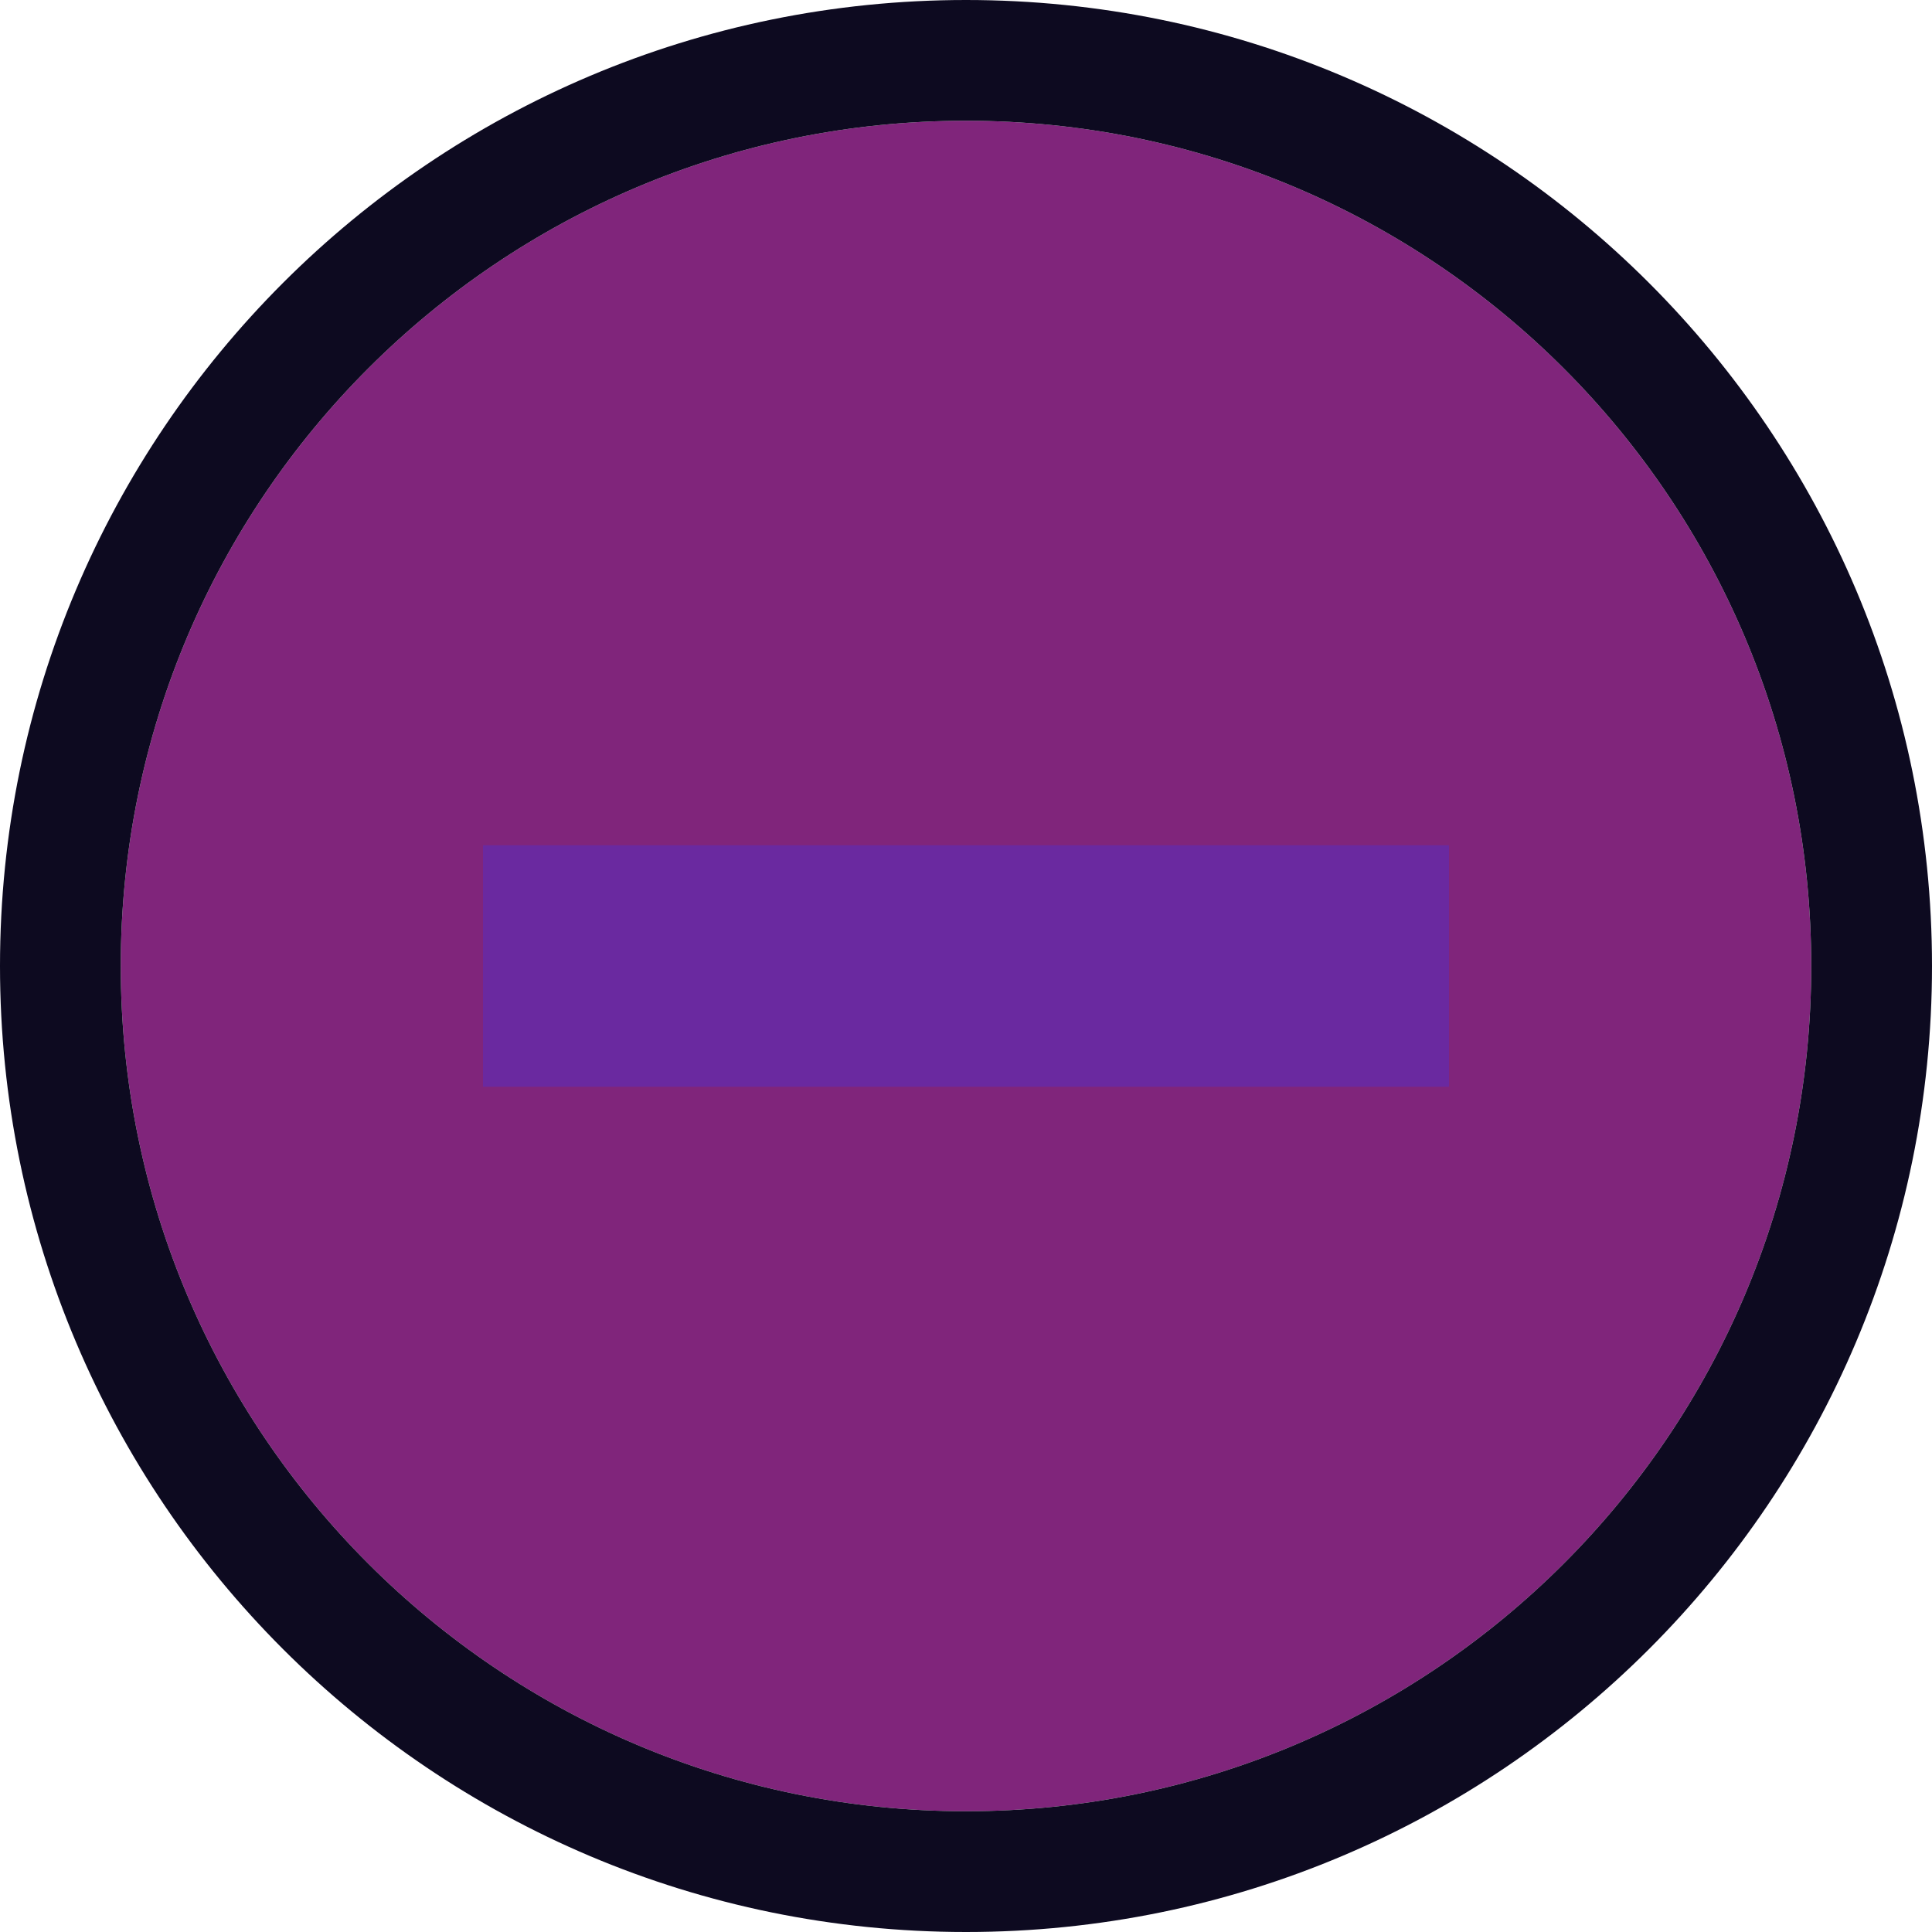
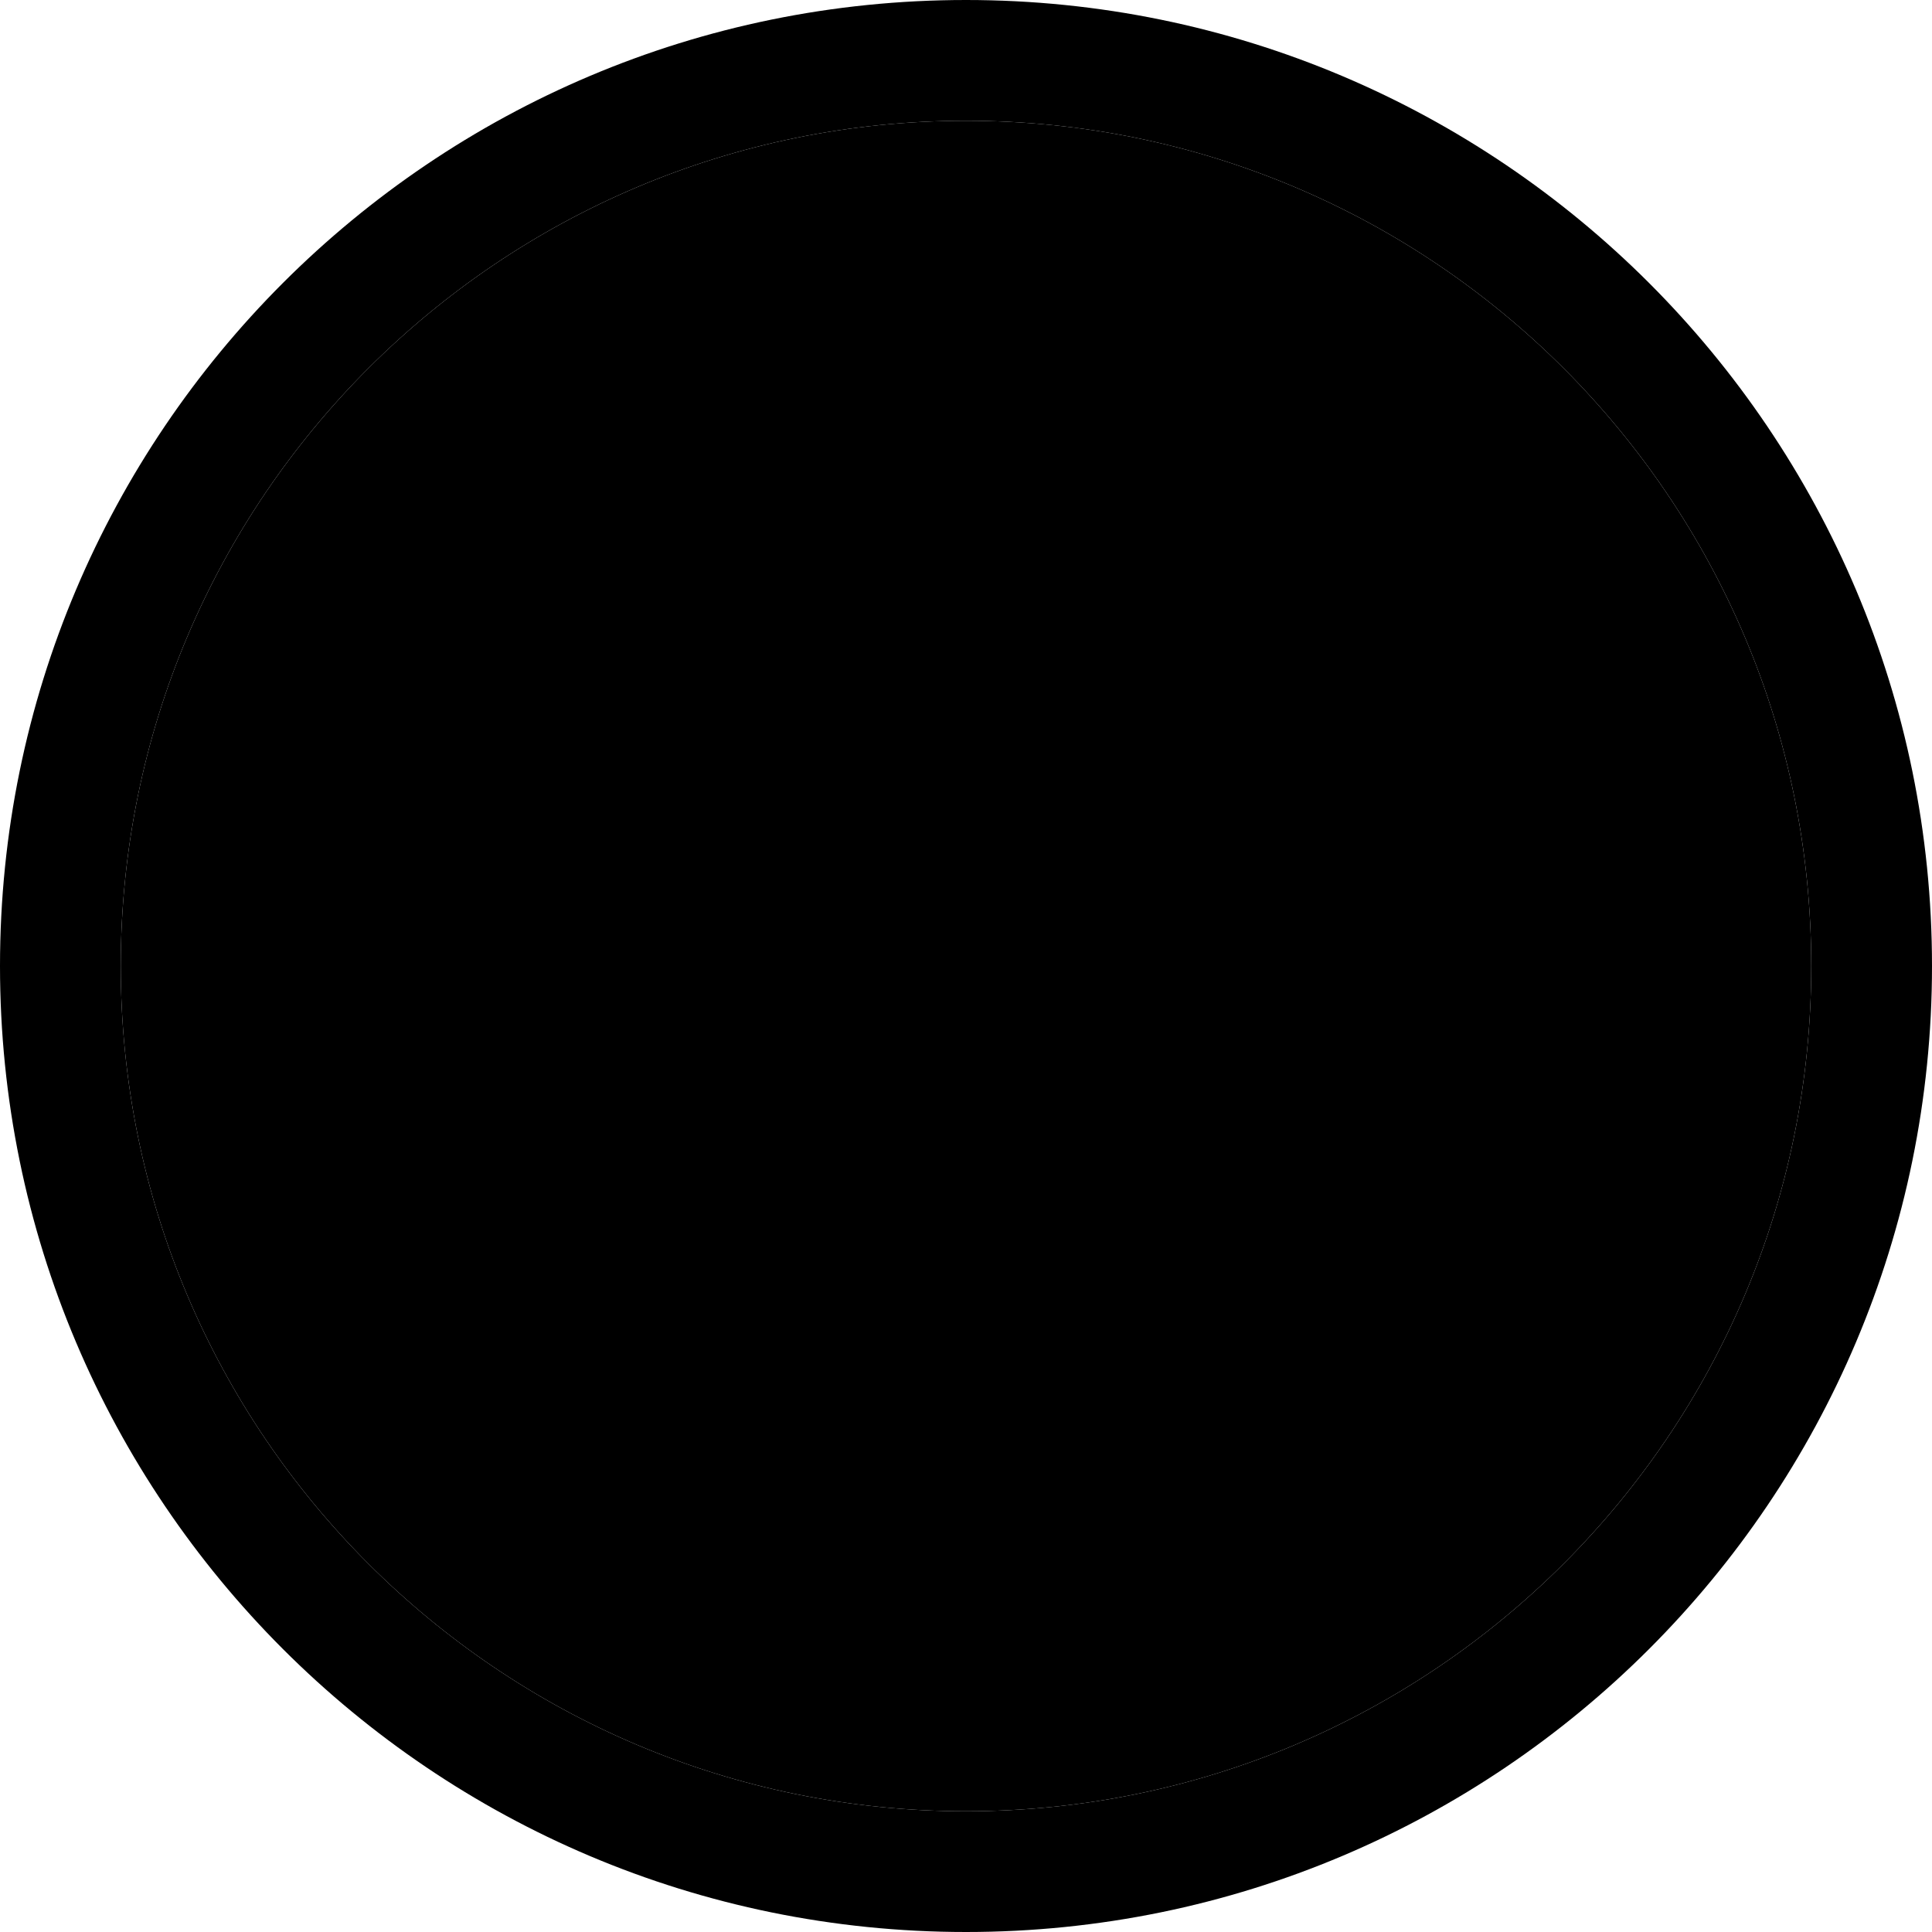
<svg xmlns="http://www.w3.org/2000/svg" viewBox="0 0 16 16">
  <g transform="translate(0 -1036.362)">
-     <path style="fill:#80257b" d="m 15,8 c 0,3.866 -3.134,7 -7,7 C 4.134,15 1,11.866 1,8 1,4.134 4.134,1 8,1 c 3.866,0 7,3.134 7,7 z" transform="translate(0 1036.362)" />
-     <path style="fill:#0d0a20" d="M 8 0 C 3.582 8.8817842e-16 -3.006854e-17 3.582 0 8 C 0 12.418 3.582 16 8 16 C 12.418 16 16 12.418 16 8 C 16 3.582 12.418 -1.8064254e-15 8 0 z M 8 1 C 11.866 1 15 4.134 15 8 C 15 11.866 11.866 15 8 15 C 4.134 15 1 11.866 1 8 C 1 4.134 4.134 1 8 1 z " transform="translate(0 1036.362)" />
-     <rect width="8" x="4" y="7" height="2" style="fill:#6a29a0" transform="translate(0 1036.362)" />
+     <path style="fill:#999999999999" d="m 15,8 c 0,3.866 -3.134,7 -7,7 C 4.134,15 1,11.866 1,8 1,4.134 4.134,1 8,1 c 3.866,0 7,3.134 7,7 z" transform="translate(0 1036.362)" />
+     <path style="fill:#111111111111" d="M 8 0 C 3.582 8.8817842e-16 -3.006854e-17 3.582 0 8 C 0 12.418 3.582 16 8 16 C 12.418 16 16 12.418 16 8 C 16 3.582 12.418 -1.8064254e-15 8 0 z M 8 1 C 11.866 1 15 4.134 15 8 C 15 11.866 11.866 15 8 15 C 4.134 15 1 11.866 1 8 C 1 4.134 4.134 1 8 1 z " transform="translate(0 1036.362)" />
+     <rect width="8" x="4" y="7" height="2" style="fill:#ffff33337777" transform="translate(0 1036.362)" />
  </g>
</svg>
